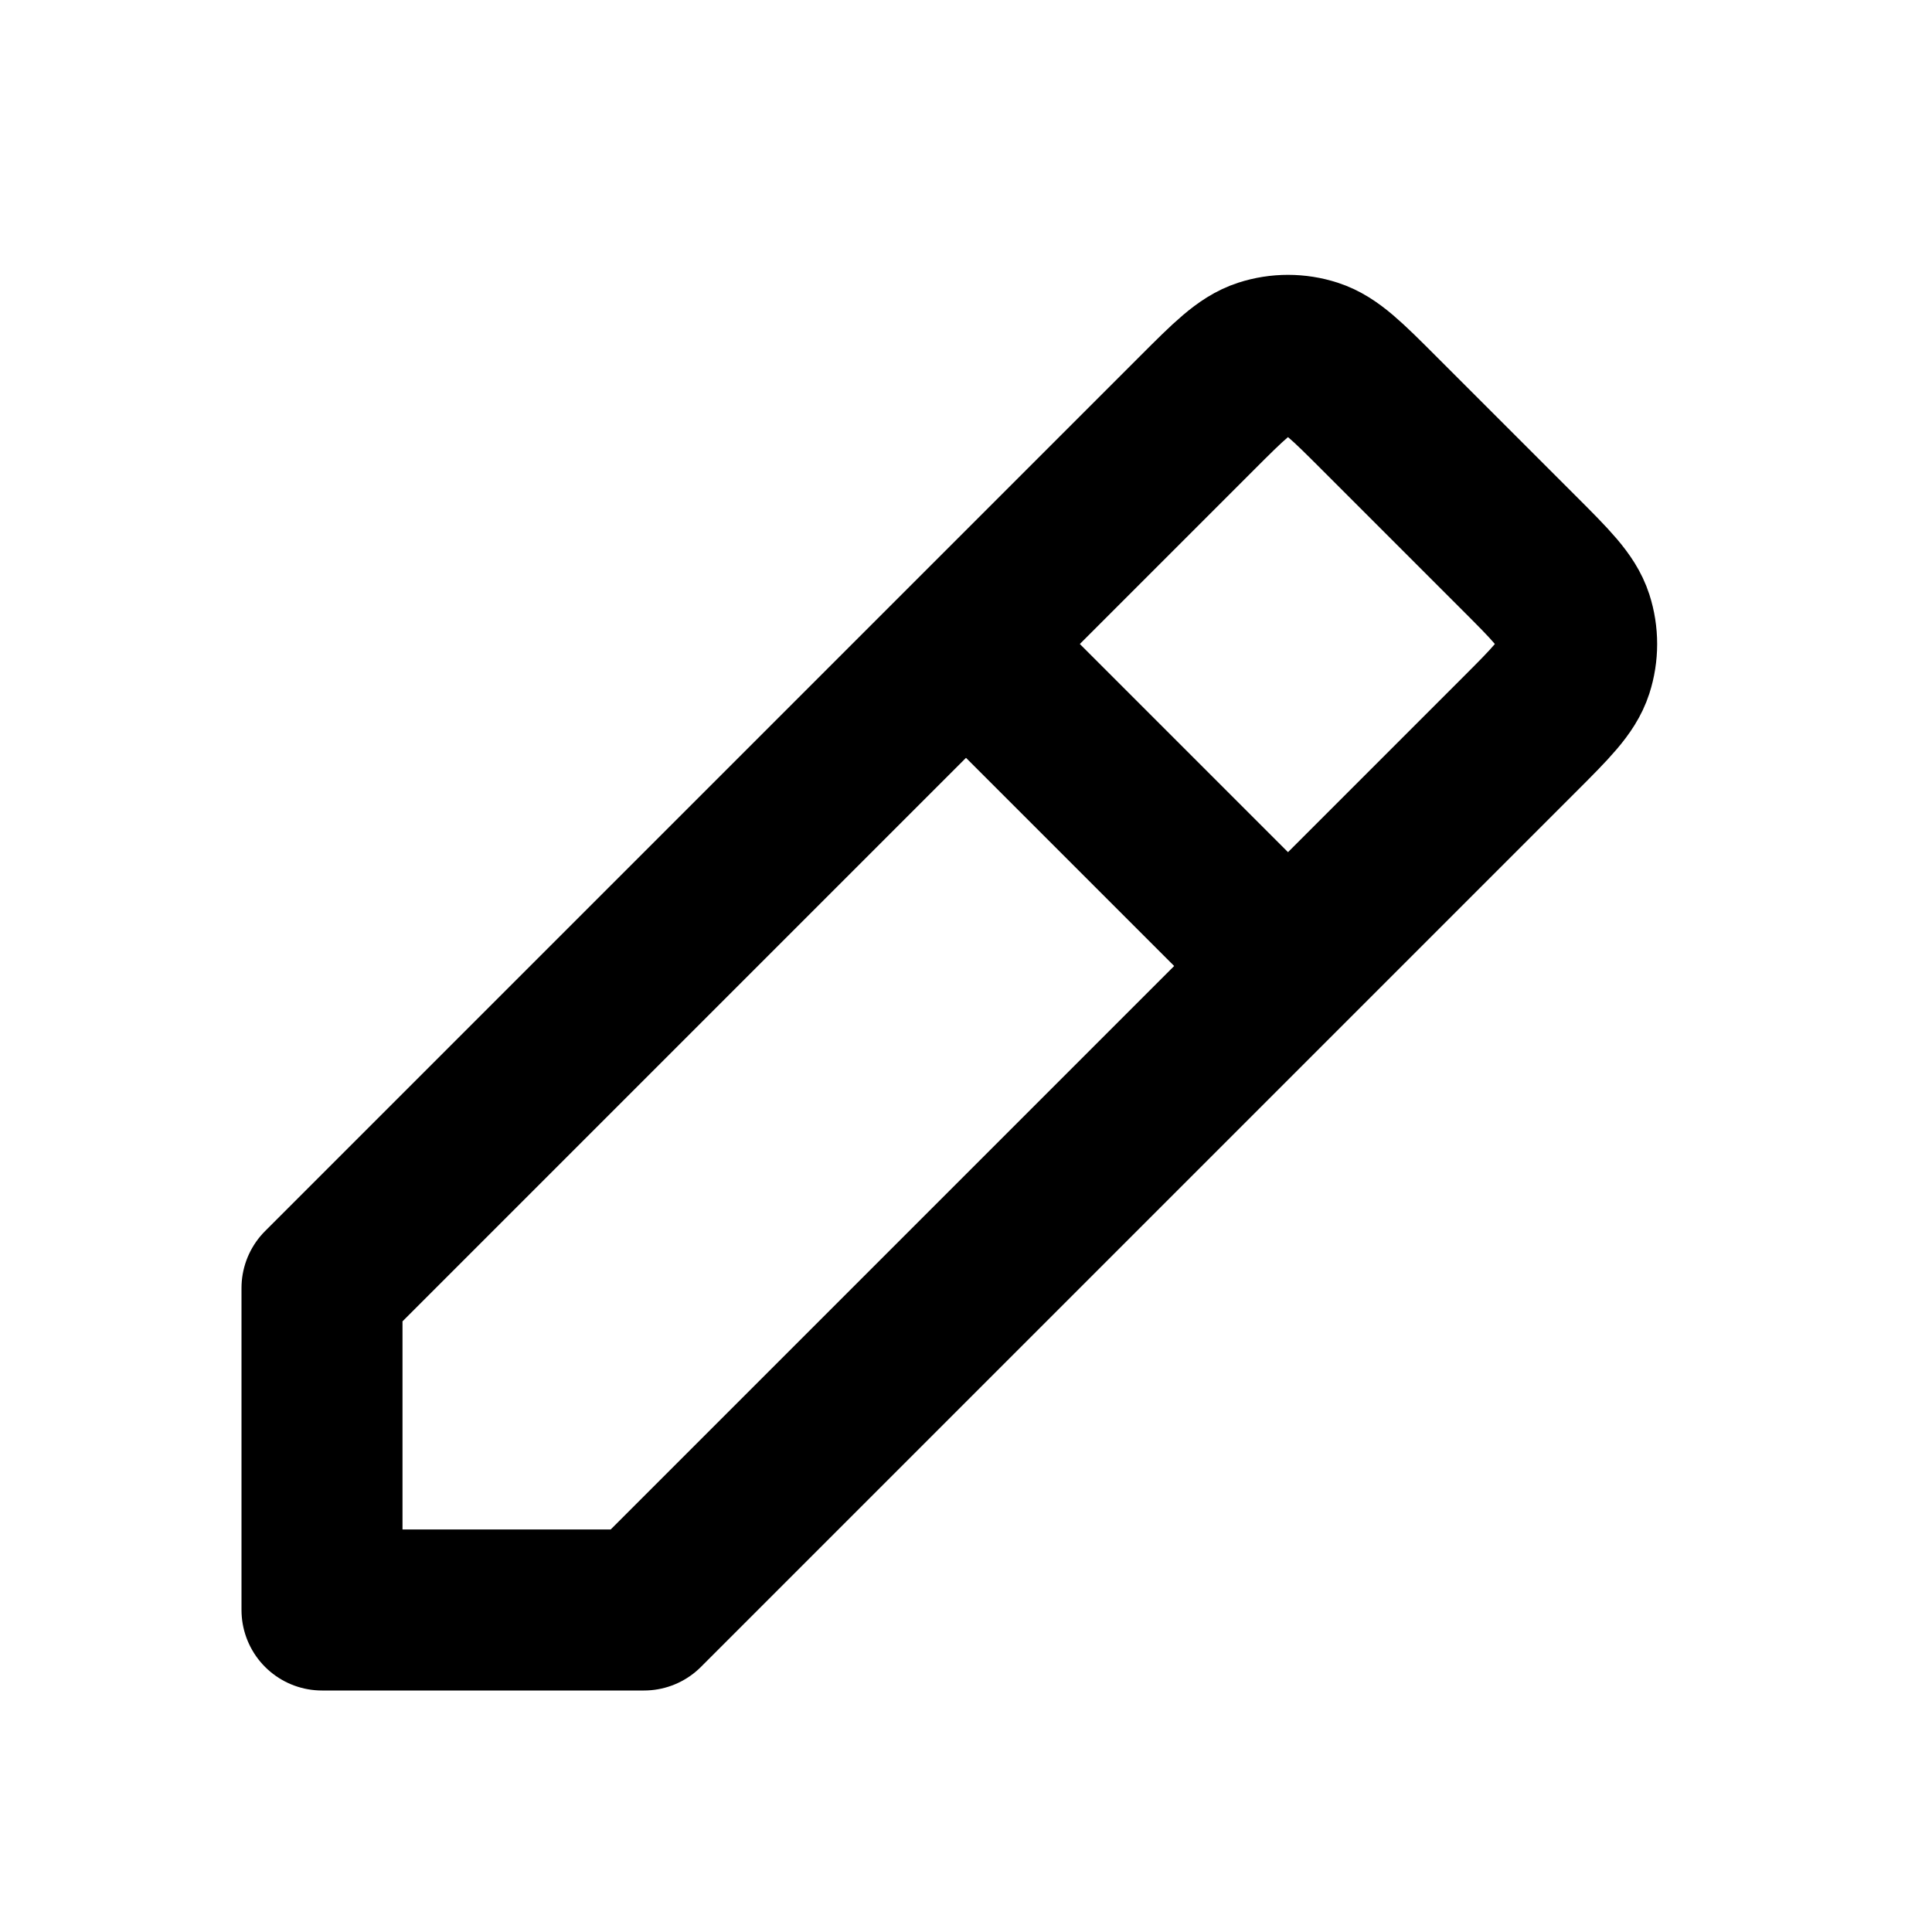
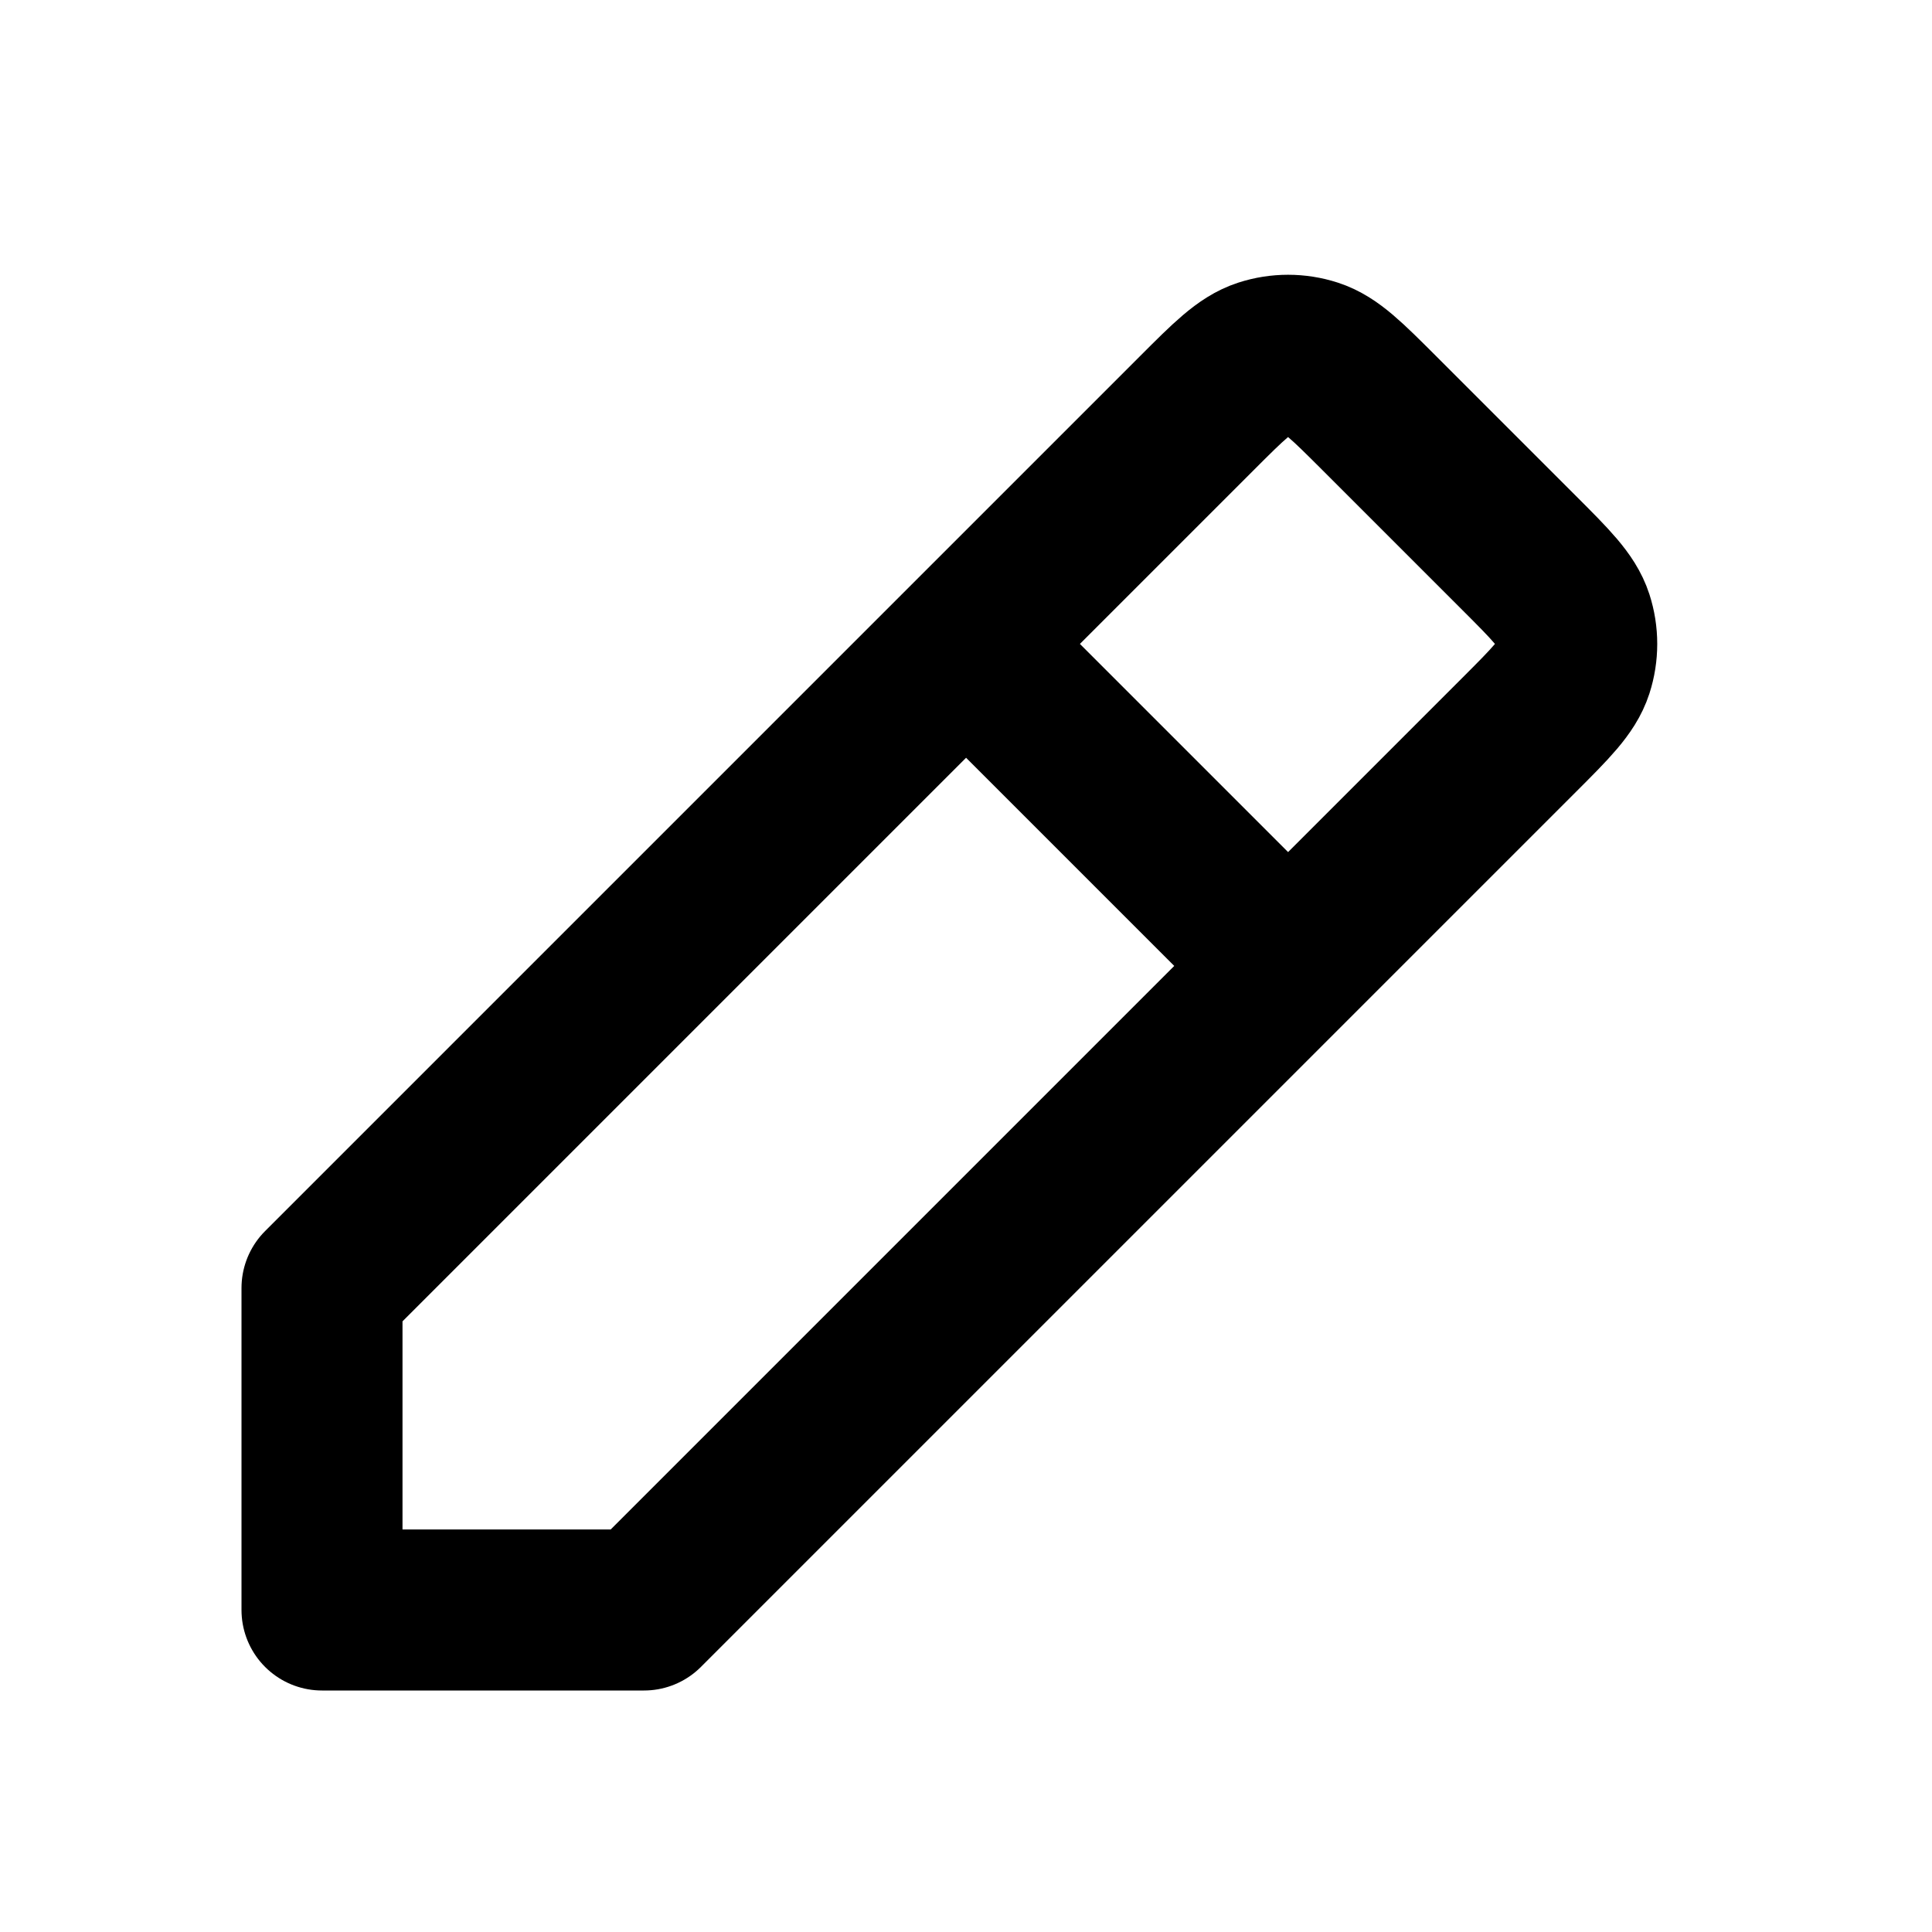
- <svg xmlns="http://www.w3.org/2000/svg" width="800px" height="800px" viewBox="0 0 24 24" fill="none">
-   <g id="Edit / Edit_Pencil_01">
-     <path id="Vector" d="M12 8L4 16V20L8 20L16 12M12 8L14.869 5.131L14.87 5.13C15.265 4.735 15.463 4.537 15.691 4.463C15.892 4.398 16.108 4.398 16.309 4.463C16.537 4.537 16.735 4.735 17.129 5.129L18.869 6.869C19.265 7.265 19.463 7.463 19.537 7.691C19.602 7.892 19.602 8.108 19.537 8.309C19.463 8.537 19.265 8.735 18.869 9.131L18.869 9.131L16 12M12 8L16 12" stroke="#000000" stroke-width="2" stroke-linecap="round" stroke-linejoin="round" />
-   </g>
+ <svg xmlns="http://www.w3.org/2000/svg" fill="none" height="800" viewBox="0 0 24 24" width="800">
+   <path d="m12 8-8 8v4h4l8-8m-4-4 2.869-2.869.002-.002c.395-.395.593-.593.821-.667.201-.065.417-.065.618 0 .228.074.425.272.82.666l1.74 1.74c.396.396.594.594.668.822.065.201.065.417 0 .618-.074.228-.272.426-.667.821l-.001.001-2.869 2.869m-4-4 4 4" stroke="#000" stroke-linecap="round" stroke-linejoin="round" stroke-width="2" />
</svg>
